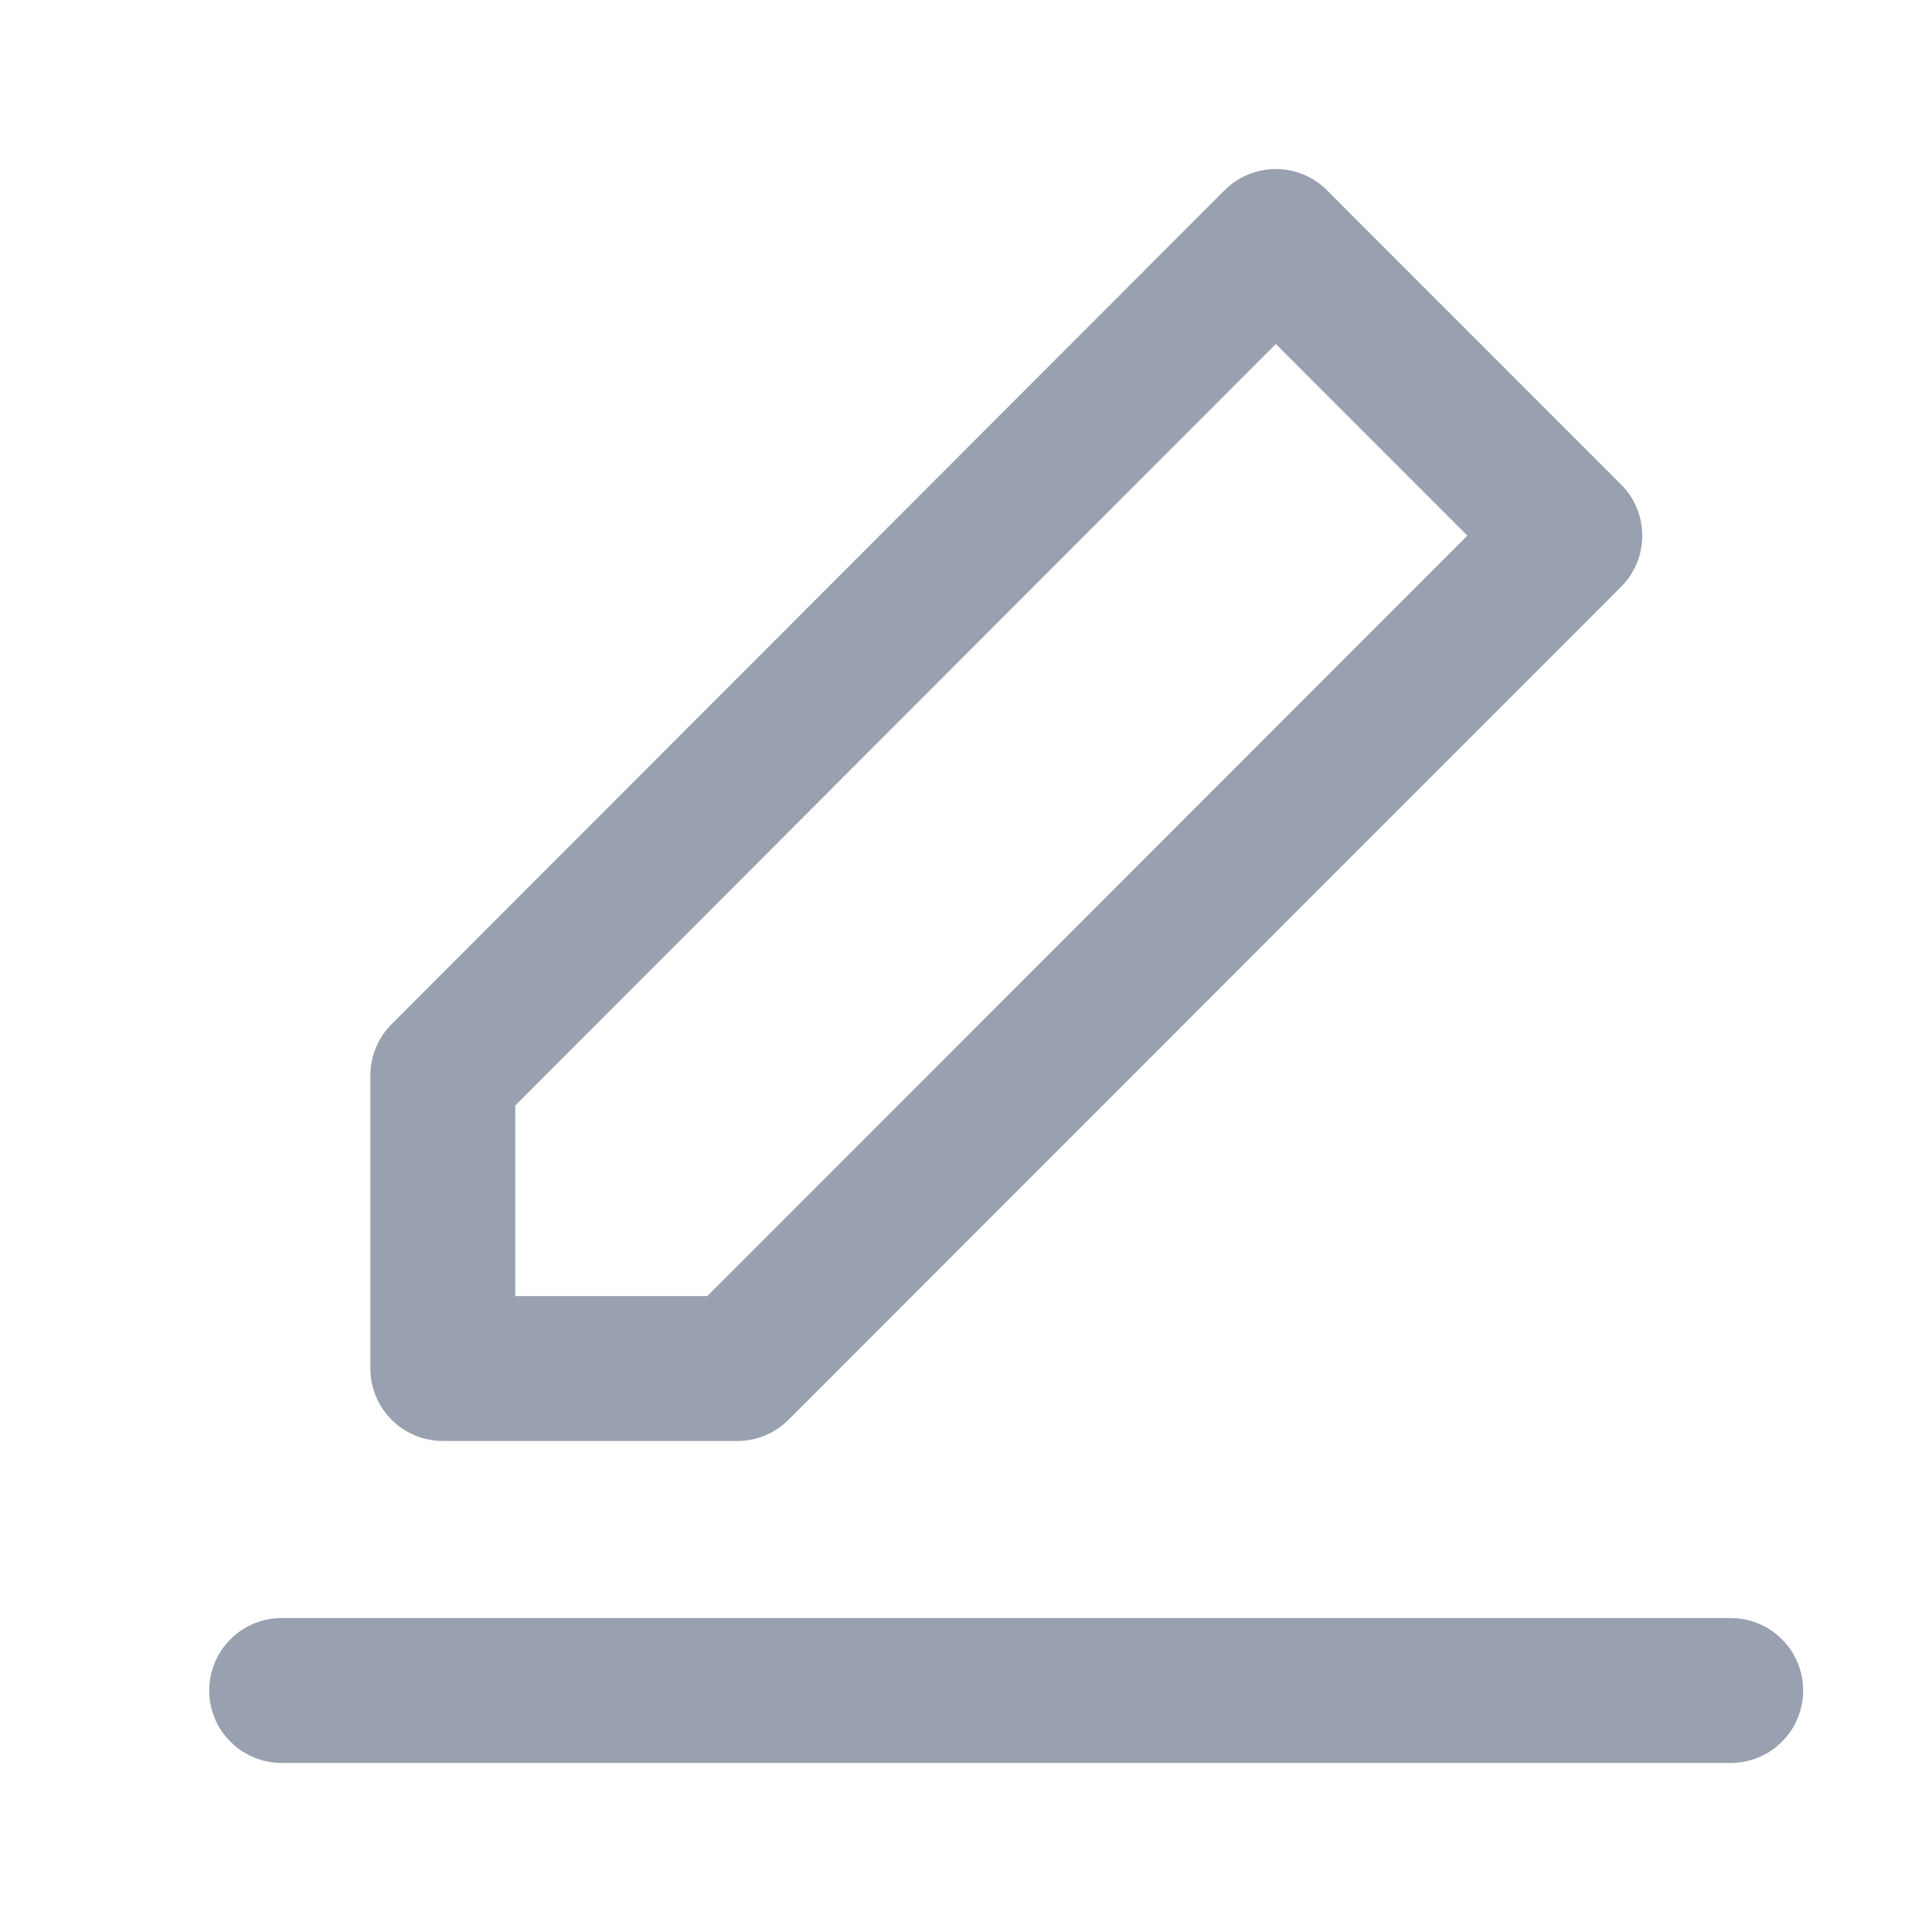
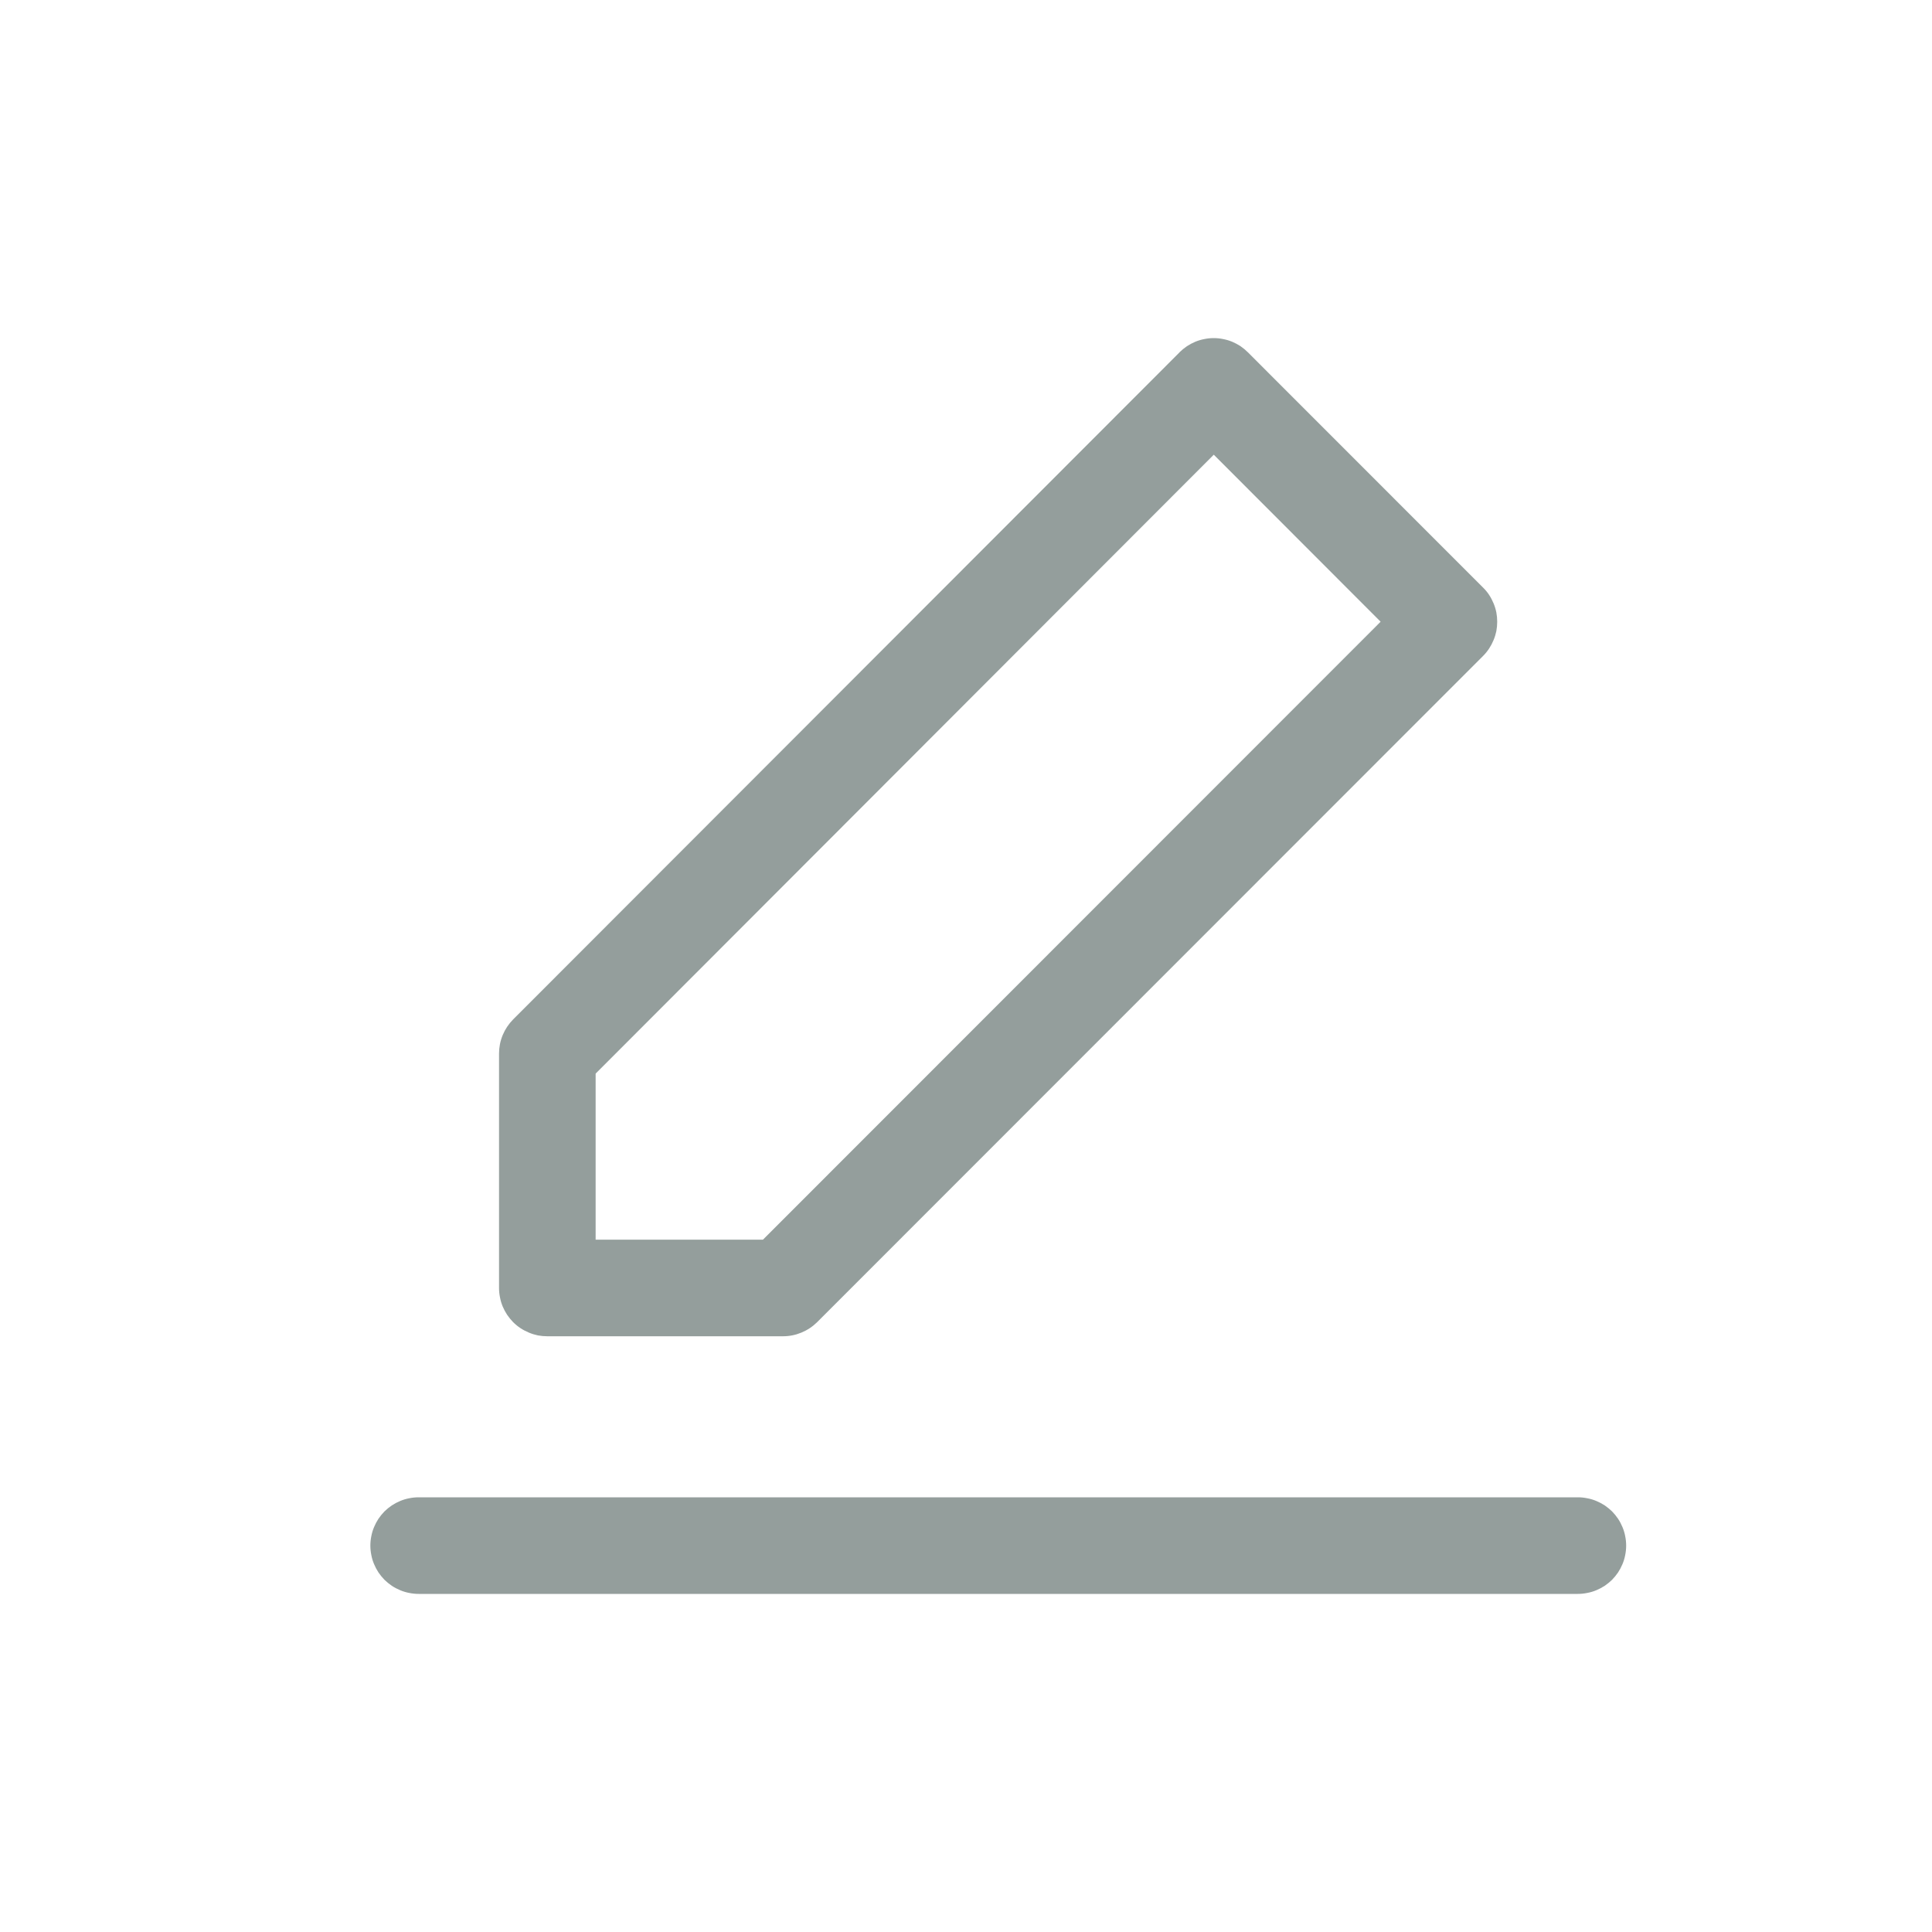
<svg xmlns="http://www.w3.org/2000/svg" fill="none" version="1.1" width="20" height="20" viewBox="0 0 20 20">
  <defs>
-     <clipPath id="master_svg0_3258_23407">
+     <clipPath id="master_svg0_sa4143_47501">
      <rect x="0" y="0" width="20" height="20" rx="0" />
    </clipPath>
  </defs>
-   <g clip-path="url(#master_svg0_3258_23407)">
+   <g clip-path="url(#master_svg0_sa4143_47501)">
    <g>
-       <path d="M2.916,16.75L17.916,16.75Q17.99,16.75,18.062,16.764Q18.135,16.779,18.203,16.807Q18.271,16.835,18.333,16.876Q18.394,16.917,18.446,16.97Q18.499,17.022,18.54,17.083Q18.581,17.145,18.609,17.213Q18.637,17.281,18.652,17.354Q18.666,17.426,18.666,17.5Q18.666,17.574,18.652,17.646Q18.637,17.719,18.609,17.787Q18.581,17.855,18.54,17.917Q18.499,17.978,18.446,18.03Q18.394,18.083,18.333,18.124Q18.271,18.165,18.203,18.193Q18.135,18.221,18.062,18.236Q17.99,18.25,17.916,18.25L2.916,18.25Q2.842,18.25,2.77,18.236Q2.697,18.221,2.629,18.193Q2.561,18.165,2.499,18.124Q2.438,18.083,2.386,18.03Q2.333,17.978,2.292,17.917Q2.251,17.855,2.223,17.787Q2.195,17.719,2.18,17.646Q2.166,17.574,2.166,17.5Q2.166,17.426,2.18,17.354Q2.195,17.281,2.223,17.213Q2.251,17.145,2.292,17.083Q2.333,17.022,2.386,16.97Q2.438,16.917,2.499,16.876Q2.561,16.835,2.629,16.807Q2.697,16.779,2.77,16.764Q2.842,16.75,2.916,16.75Z" fill-rule="evenodd" fill="#99A0AF" fill-opacity="1" />
+       <path d="M4.334,15.5L16.334,15.5Q16.383,15.5,16.431,15.51Q16.48,15.519,16.525,15.538Q16.571,15.557,16.612,15.584Q16.653,15.612,16.688,15.646Q16.722,15.681,16.75,15.722Q16.777,15.763,16.796,15.809Q16.815,15.854,16.824,15.902Q16.834,15.951,16.834,16Q16.834,16.049,16.824,16.098Q16.815,16.146,16.796,16.191Q16.777,16.237,16.75,16.278Q16.722,16.319,16.688,16.354Q16.653,16.388,16.612,16.416Q16.571,16.443,16.525,16.462Q16.48,16.481,16.431,16.49Q16.383,16.5,16.334,16.5L4.334,16.5Q4.285,16.5,4.236,16.49Q4.188,16.481,4.143,16.462Q4.097,16.443,4.056,16.416Q4.015,16.388,3.98,16.354Q3.946,16.319,3.918,16.278Q3.891,16.237,3.872,16.191Q3.853,16.146,3.844,16.098Q3.834,16.049,3.834,16Q3.834,15.951,3.844,15.902Q3.853,15.854,3.872,15.809Q3.891,15.763,3.918,15.722Q3.946,15.681,3.98,15.646Q4.015,15.612,4.056,15.584Q4.097,15.557,4.143,15.538Q4.188,15.519,4.236,15.51Q4.285,15.5,4.334,15.5Z" fill-rule="evenodd" fill="#949E9C" fill-opacity="1" />
    </g>
    <g>
-       <path d="M12.677,1.97L12.676,1.97L4.053,10.603Q3.948,10.709,3.891,10.846Q3.834,10.984,3.834,11.133L3.834,14.167Q3.834,14.241,3.848,14.313Q3.863,14.385,3.891,14.454Q3.919,14.522,3.96,14.583Q4.001,14.645,4.054,14.697Q4.106,14.749,4.167,14.79Q4.229,14.831,4.297,14.86Q4.365,14.888,4.438,14.902Q4.51,14.917,4.584,14.917L7.633,14.917Q7.782,14.917,7.92,14.86Q8.058,14.802,8.163,14.697L16.781,6.075Q16.833,6.023,16.874,5.962Q16.915,5.9,16.944,5.832Q16.972,5.764,16.986,5.691Q17.001,5.619,17.001,5.545Q17.001,5.471,16.986,5.399Q16.972,5.326,16.944,5.258Q16.915,5.19,16.874,5.128Q16.833,5.067,16.781,5.015L13.737,1.97Q13.685,1.918,13.624,1.876Q13.562,1.835,13.494,1.807Q13.426,1.779,13.353,1.764Q13.281,1.75,13.207,1.75Q13.133,1.75,13.061,1.764Q12.988,1.779,12.92,1.807Q12.852,1.835,12.79,1.876Q12.729,1.917,12.677,1.97ZM13.207,3.561L5.334,11.444L5.334,13.417L7.322,13.417L15.19,5.545L13.207,3.561Z" fill-rule="evenodd" fill="#99A0AF" fill-opacity="1" />
+       <path d="M12.211,3.646L12.211,3.647L5.312,10.553Q5.242,10.624,5.204,10.715Q5.166,10.807,5.166,10.907L5.166,13.333Q5.166,13.383,5.176,13.431Q5.185,13.479,5.204,13.525Q5.223,13.57,5.25,13.611Q5.278,13.652,5.312,13.687Q5.347,13.722,5.388,13.749Q5.429,13.776,5.475,13.795Q5.52,13.814,5.568,13.824Q5.617,13.833,5.666,13.833L8.105,13.833Q8.205,13.833,8.296,13.795Q8.388,13.757,8.459,13.687L15.353,6.79Q15.388,6.755,15.415,6.714Q15.442,6.673,15.461,6.627Q15.48,6.582,15.49,6.534Q15.499,6.485,15.499,6.436Q15.499,6.387,15.49,6.339Q15.48,6.29,15.461,6.245Q15.442,6.199,15.415,6.158Q15.388,6.117,15.353,6.083L12.918,3.647Q12.883,3.612,12.842,3.584Q12.801,3.557,12.756,3.538Q12.71,3.519,12.662,3.51Q12.614,3.5,12.564,3.5Q12.515,3.5,12.467,3.51Q12.419,3.519,12.373,3.538Q12.328,3.557,12.287,3.584Q12.246,3.612,12.211,3.646ZM12.565,4.707L6.166,11.114L6.166,12.833L7.898,12.833L14.292,6.436L12.565,4.707Z" fill-rule="evenodd" fill="#949E9C" fill-opacity="1" />
    </g>
  </g>
</svg>
